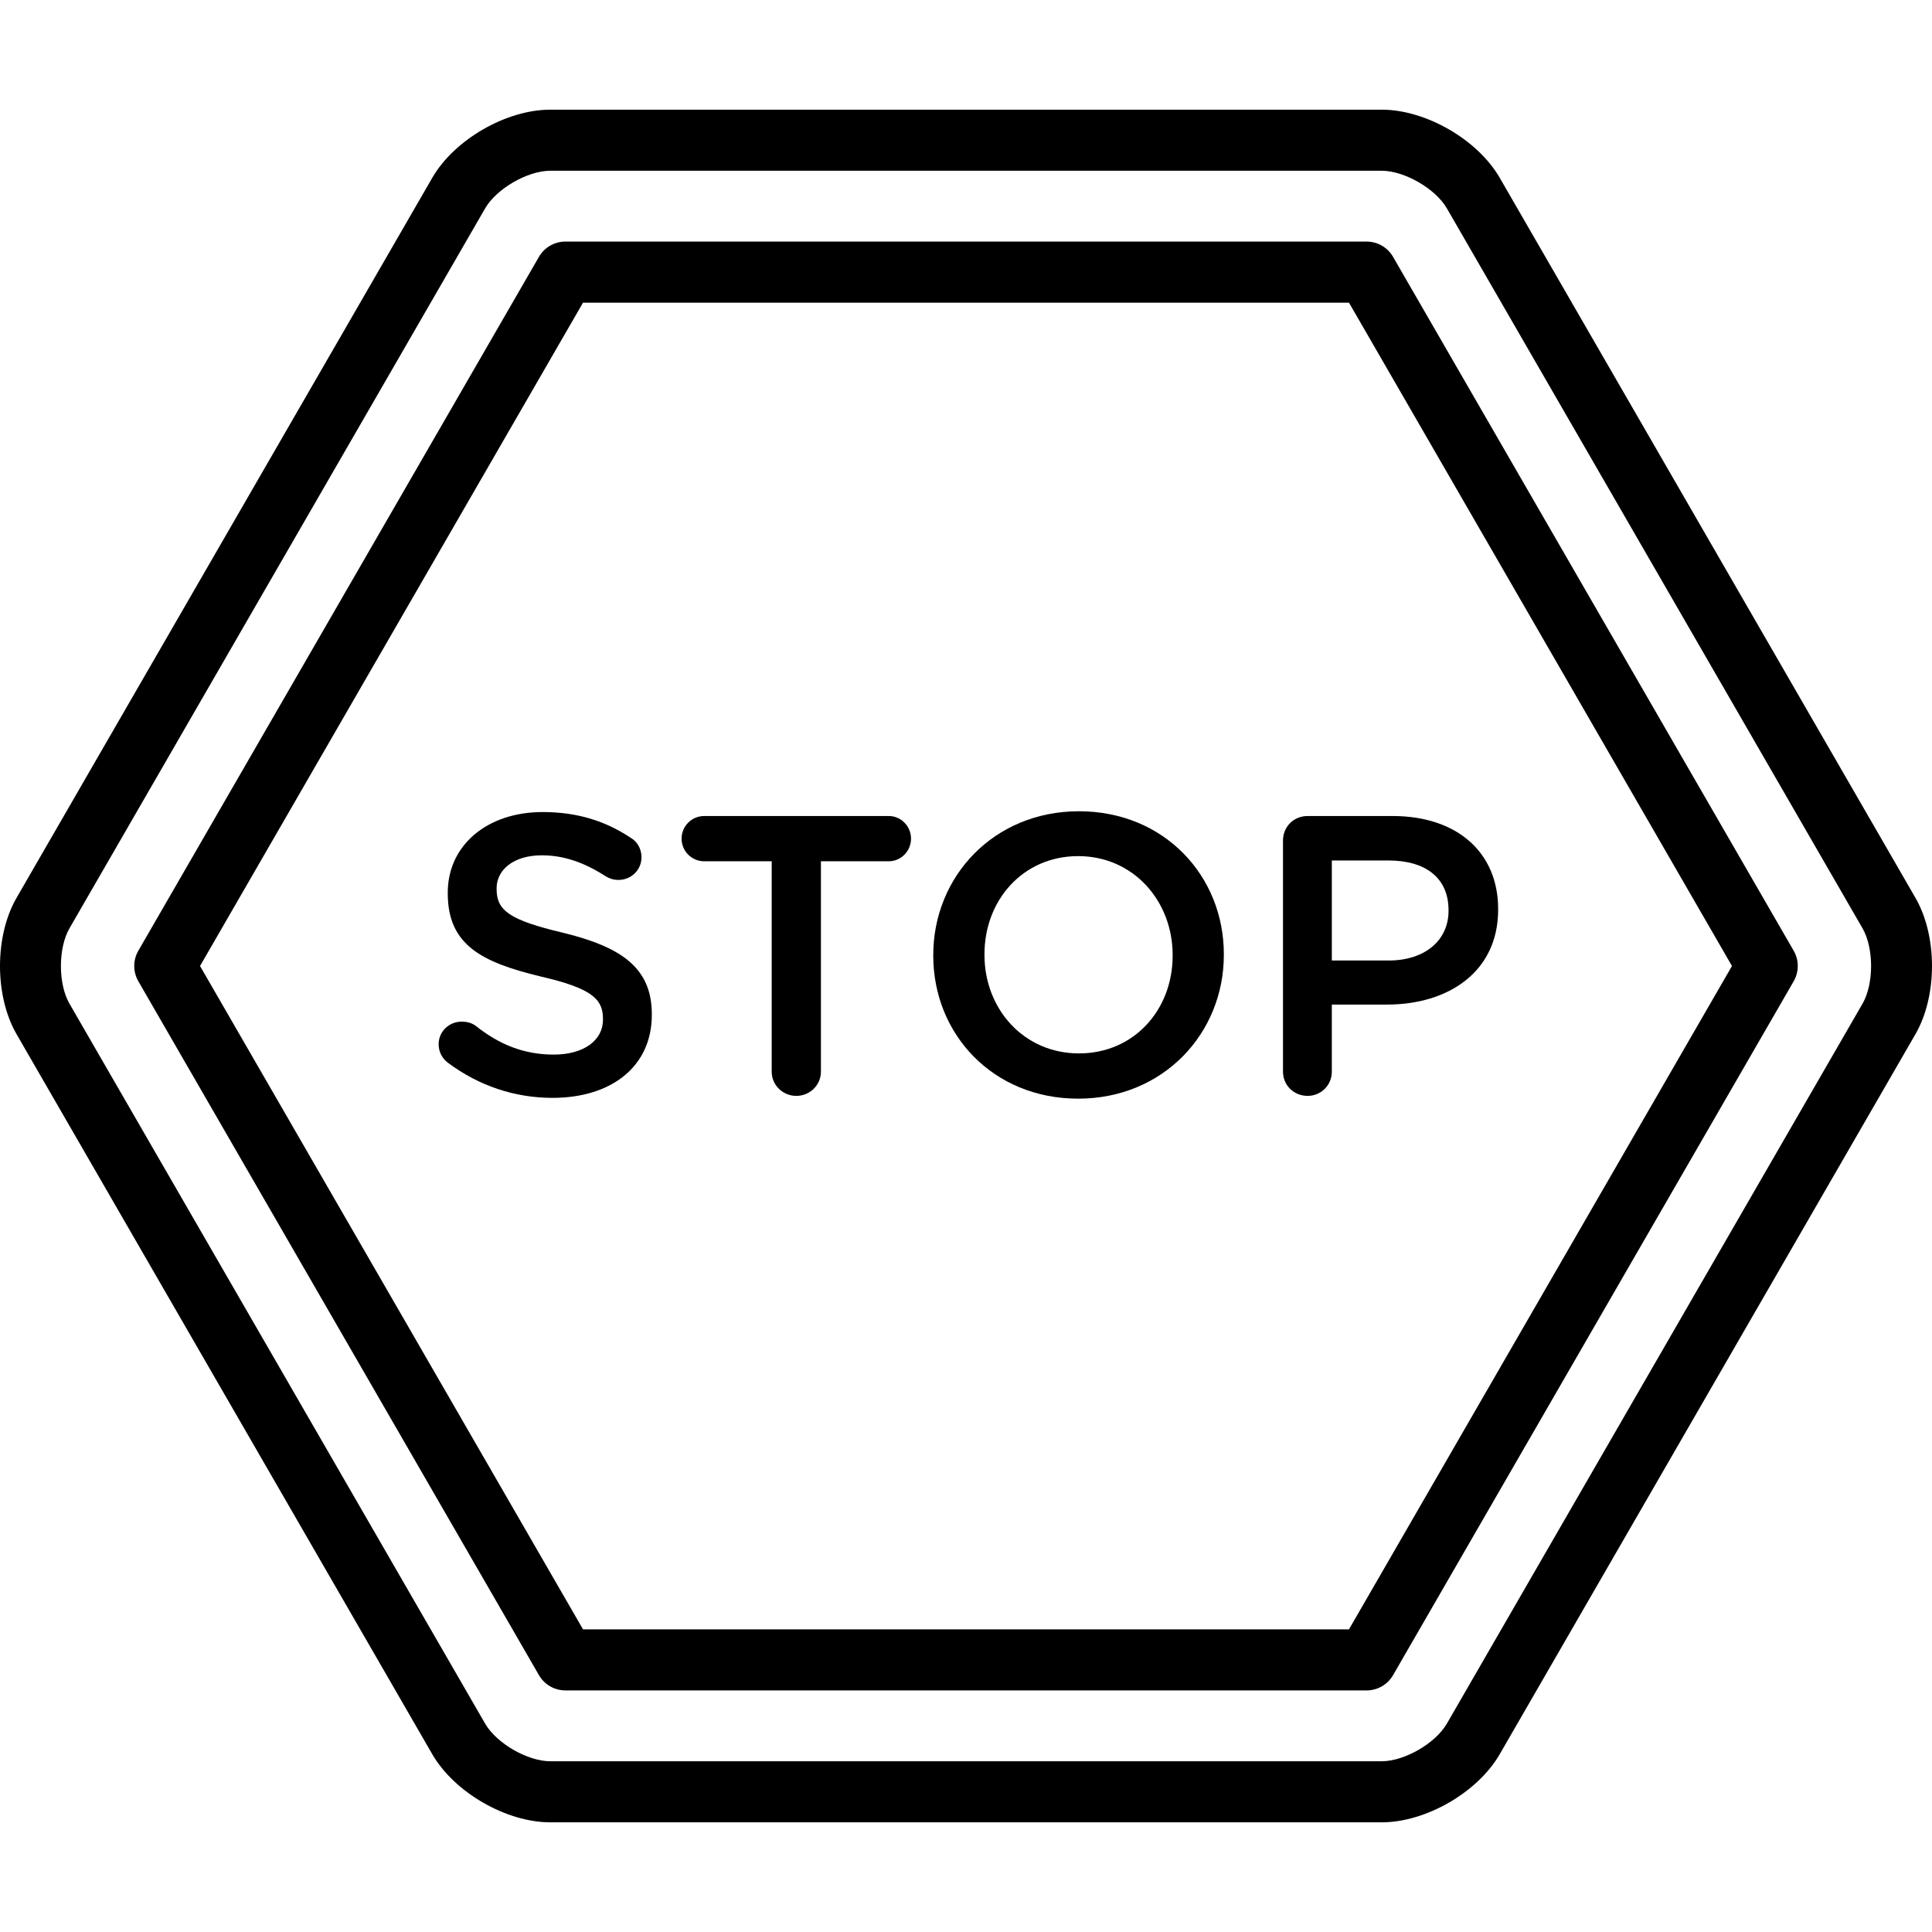
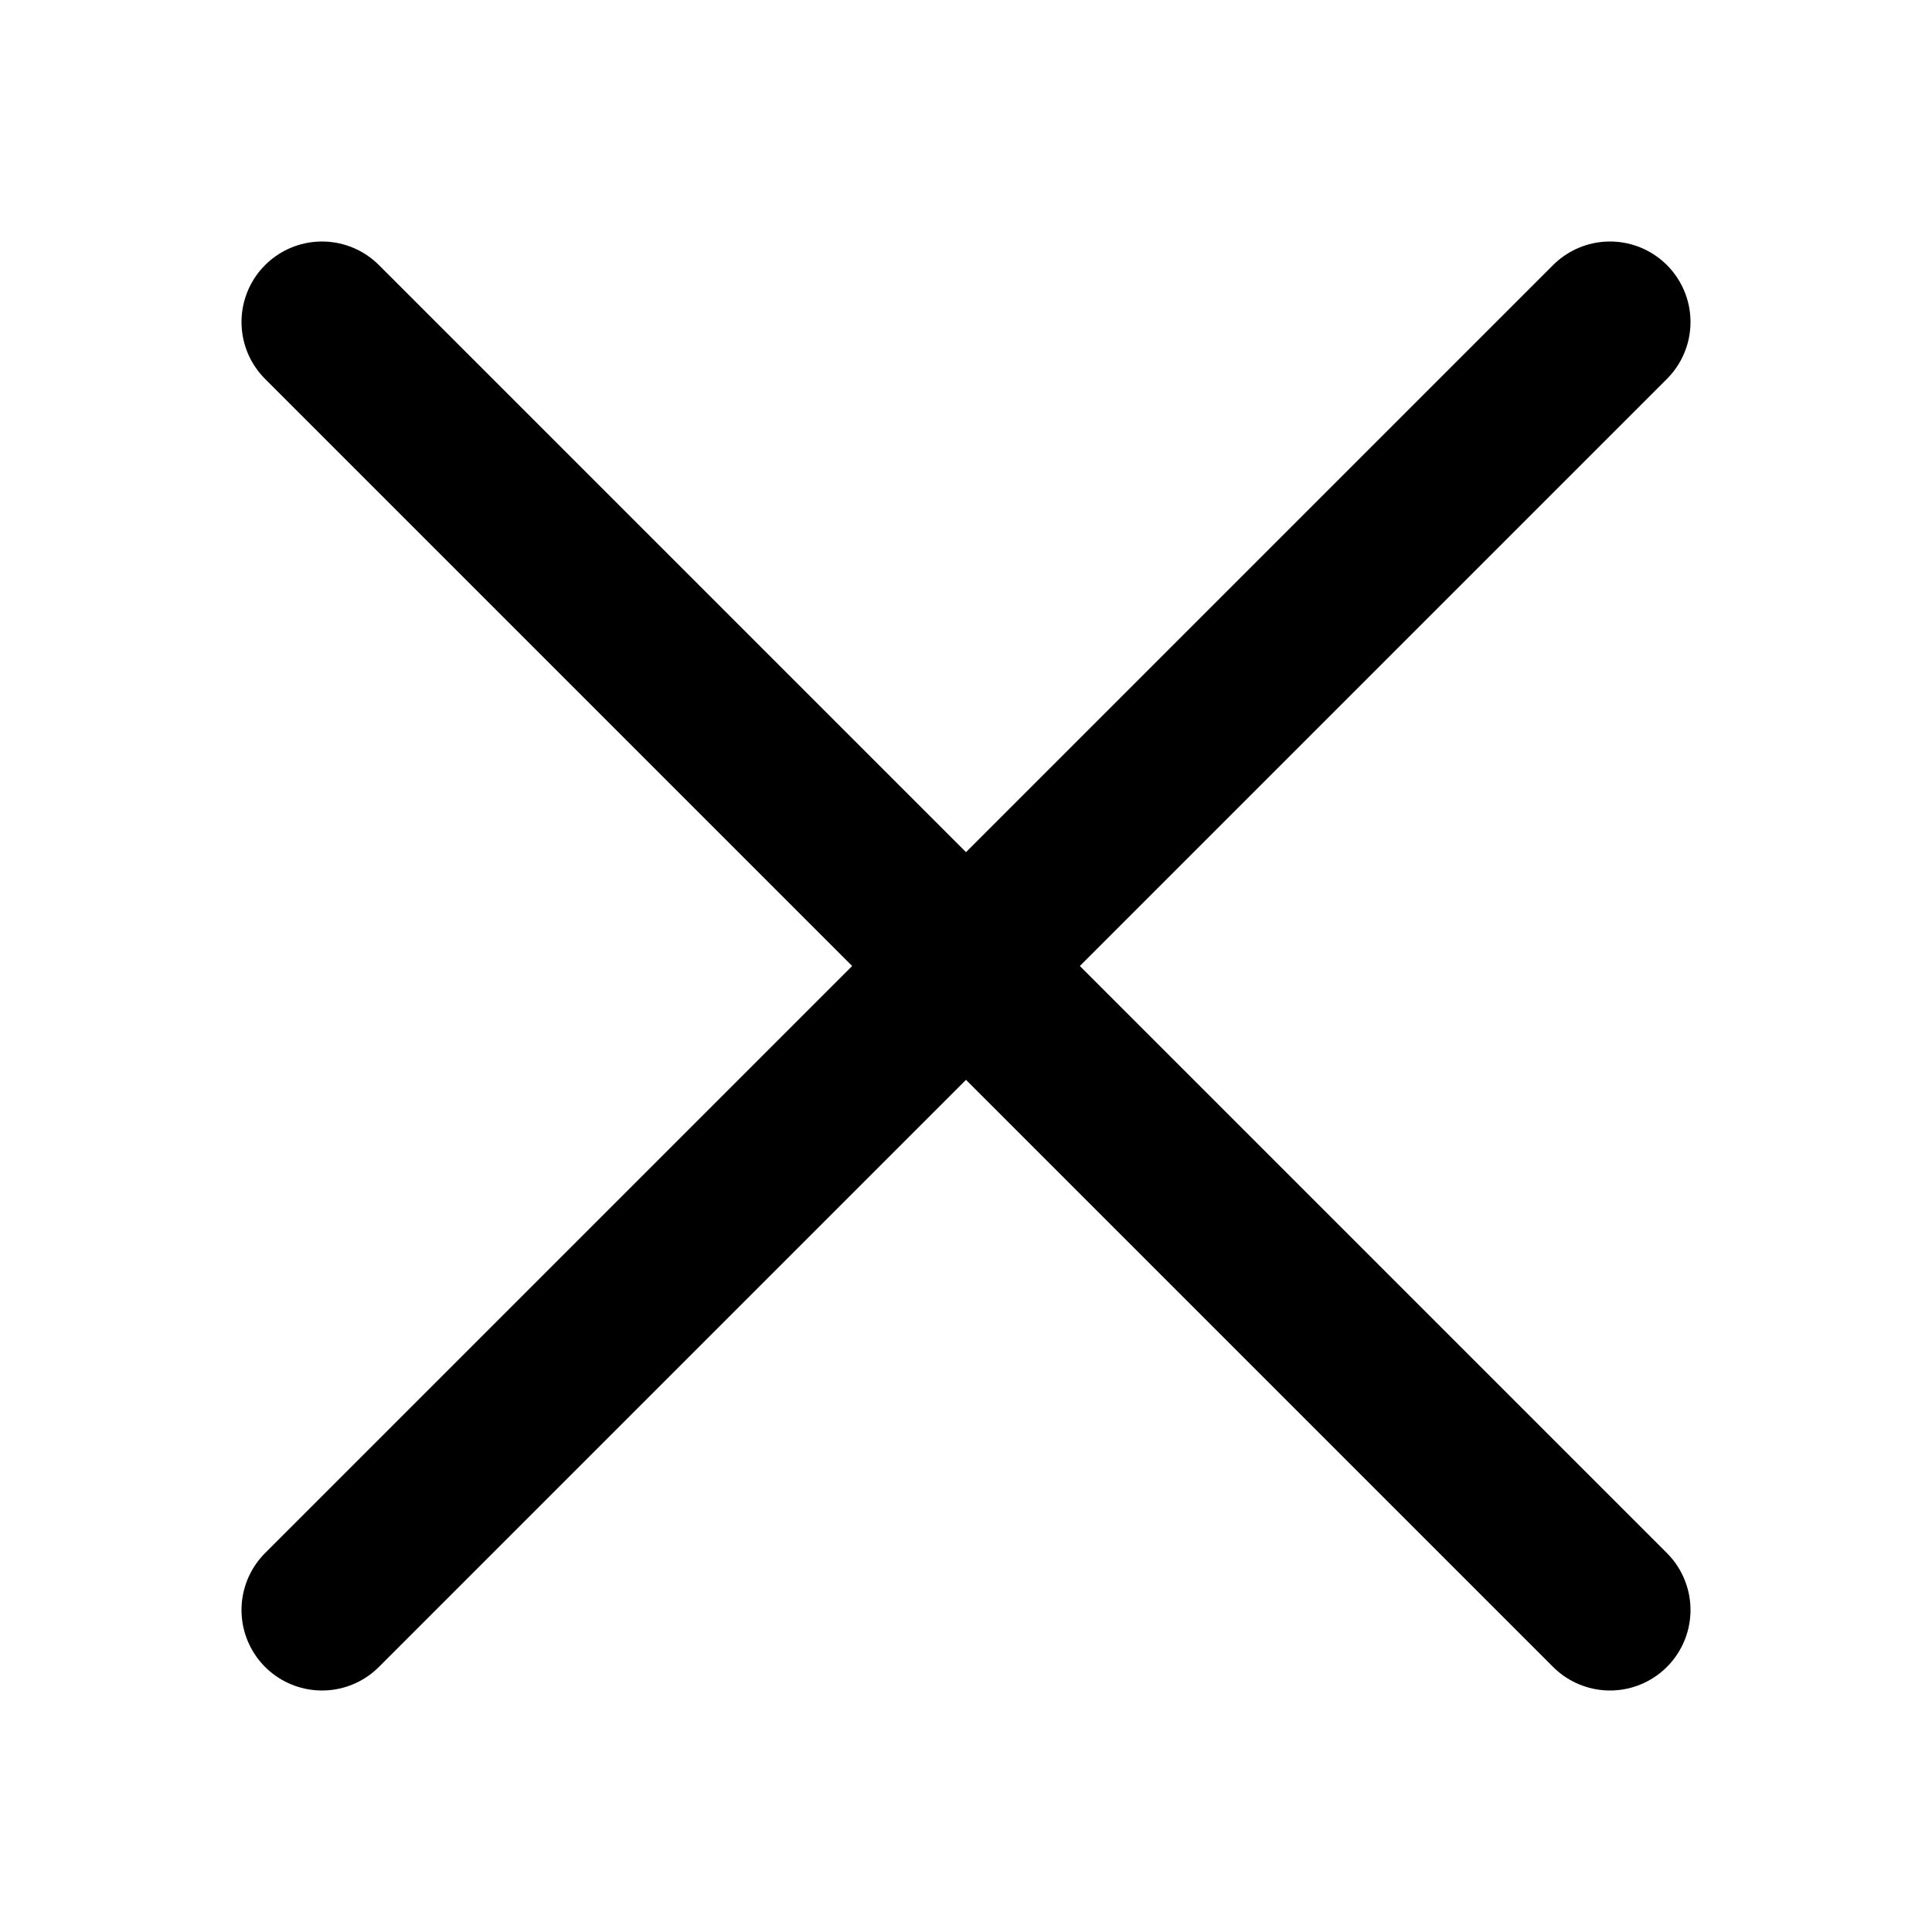
- <svg xmlns="http://www.w3.org/2000/svg" fill="#000000" height="800px" width="800px" version="1.1" id="Layer_1" viewBox="0 0 512 512" xml:space="preserve">
-   <g>
-     <g>
-       <g>
-         <path d="M149.175,247.182c-14.203-3.366-17.569-5.891-17.569-11.573v-0.21c0-4.839,4.417-8.732,11.993-8.732     c5.784,0,11.256,1.894,16.936,5.575c1.052,0.631,2.105,0.947,3.367,0.947c3.365,0,6.1-2.63,6.1-5.997     c0-2.525-1.368-4.314-2.841-5.154c-6.628-4.418-14.095-6.838-23.354-6.838c-14.625,0-25.145,8.732-25.145,21.356v0.21     c0,13.571,8.838,18.2,24.513,21.987c13.677,3.156,16.622,5.997,16.622,11.257v0.21c0,5.47-5.052,9.258-13.047,9.258     s-14.517-2.735-20.618-7.575c-0.843-0.631-2-1.157-3.789-1.157c-3.365,0-6.1,2.63-6.1,5.997c0,2.104,1.052,3.893,2.525,4.944     c8.205,6.102,17.674,9.258,27.669,9.258c15.464,0,26.301-8.205,26.301-21.987v-0.21     C172.739,256.545,164.744,250.97,149.175,247.182z" />
-         <path d="M235.543,216.253h-48.919c-3.365,0-5.996,2.735-5.996,5.997s2.63,5.997,5.996,5.997h17.885v55.757     c0,3.577,2.945,6.417,6.522,6.417c3.576,0,6.522-2.84,6.522-6.417v-55.757h17.989c3.262,0,5.891-2.735,5.891-5.997     S238.805,216.253,235.543,216.253z" />
-         <path d="M507.614,237.939L397.449,47.127c-5.846-10.128-19.587-18.063-31.284-18.063H145.836     c-11.695,0-25.436,7.934-31.284,18.062L4.386,237.939c-5.848,10.128-5.848,25.995,0,36.123l110.165,190.812     c5.848,10.128,19.589,18.062,31.284,18.062h220.329c11.697,0,25.438-7.934,31.284-18.062l110.165-190.812     C513.462,263.934,513.462,248.067,507.614,237.939z M493.598,265.97L383.433,456.783c-3.012,5.218-11.243,9.97-17.269,9.97     H145.836c-6.025,0-14.256-4.752-17.269-9.97L18.402,265.97c-3.012-5.218-3.012-14.721,0-19.939L128.567,55.219     c3.012-5.218,11.244-9.97,17.269-9.97h220.329c6.026,0,14.256,4.752,17.269,9.97l110.165,190.812     C496.611,251.249,496.611,260.752,493.598,265.97z" />
-         <path d="M369.175,68.068c-1.446-2.504-4.116-4.046-7.008-4.046H149.834c-2.892,0-5.562,1.542-7.008,4.046L36.66,251.954     c-1.446,2.503-1.446,5.589,0,8.092l106.167,183.886c1.446,2.504,4.117,4.046,7.008,4.046h212.333     c2.892,0,5.562-1.542,7.008-4.046l106.167-183.886c1.446-2.503,1.446-5.589,0-8.092L369.175,68.068z M357.495,431.794H154.506     L53.011,256.001L154.506,80.207h202.989L458.99,256.001L357.495,431.794z" />
-         <path d="M340.005,222.775v61.227c0,3.577,2.841,6.417,6.522,6.417c3.578,0,6.419-2.84,6.419-6.417v-17.78h14.622     c16.203,0,29.456-8.626,29.456-25.143v-0.21c0-14.833-10.729-24.617-27.983-24.617h-22.515     C342.845,216.253,340.005,219.094,340.005,222.775z M352.946,228.036h15.042c9.679,0,15.888,4.523,15.888,13.15v0.21     c0,7.68-6.103,13.15-15.888,13.15h-15.042V228.036z" />
-         <path d="M285.932,214.991c-22.618,0-38.608,17.358-38.608,38.083v0.21c0,20.725,15.78,37.872,38.4,37.872     c22.618,0,38.608-17.358,38.608-38.083v-0.21C324.332,232.138,308.553,214.991,285.932,214.991z M310.761,253.284     c0,14.307-10.204,25.88-24.829,25.88c-14.623,0-25.038-11.782-25.038-26.09v-0.21c0-14.308,10.205-25.985,24.83-25.985     c14.623,0,25.037,11.888,25.037,26.195V253.284z" />
-       </g>
-     </g>
-   </g>
+ <svg xmlns="http://www.w3.org/2000/svg" width="800px" height="800px" viewBox="0 0 24 24" fill="none">
+   <path d="M20 20L4 4M20 4L4 20" stroke="#000000" stroke-width="2" stroke-linecap="round" />
</svg>
